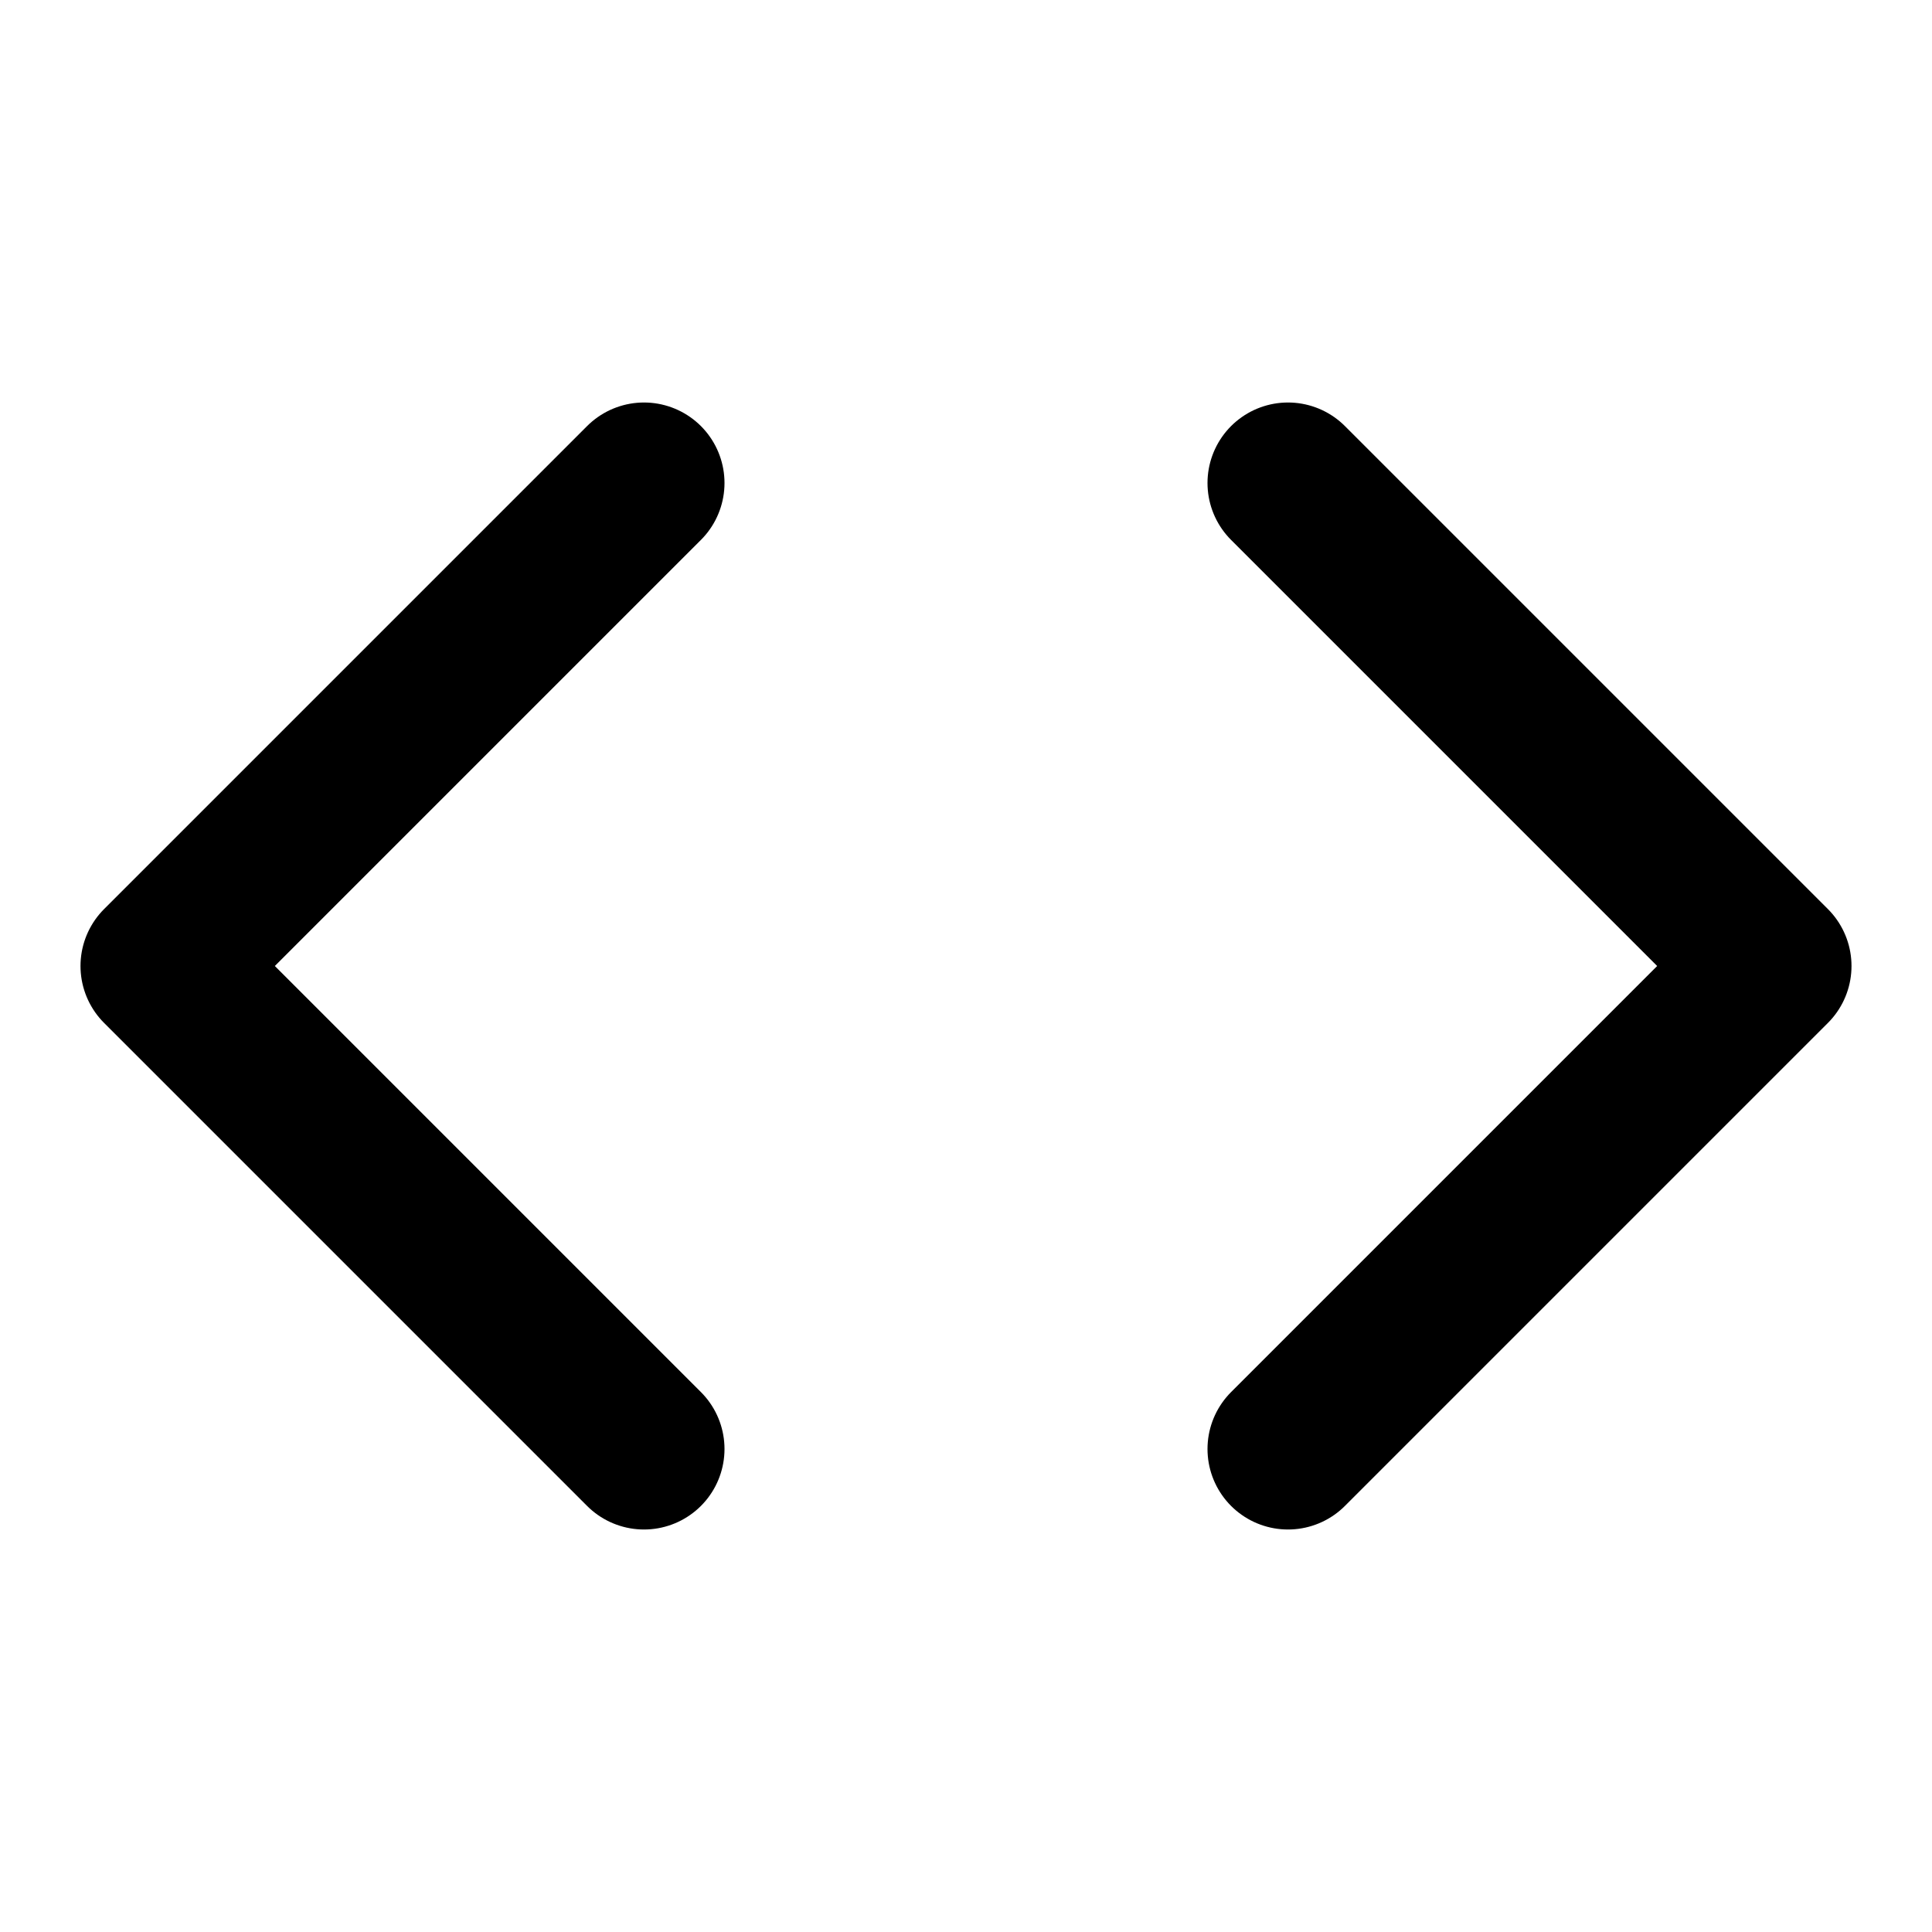
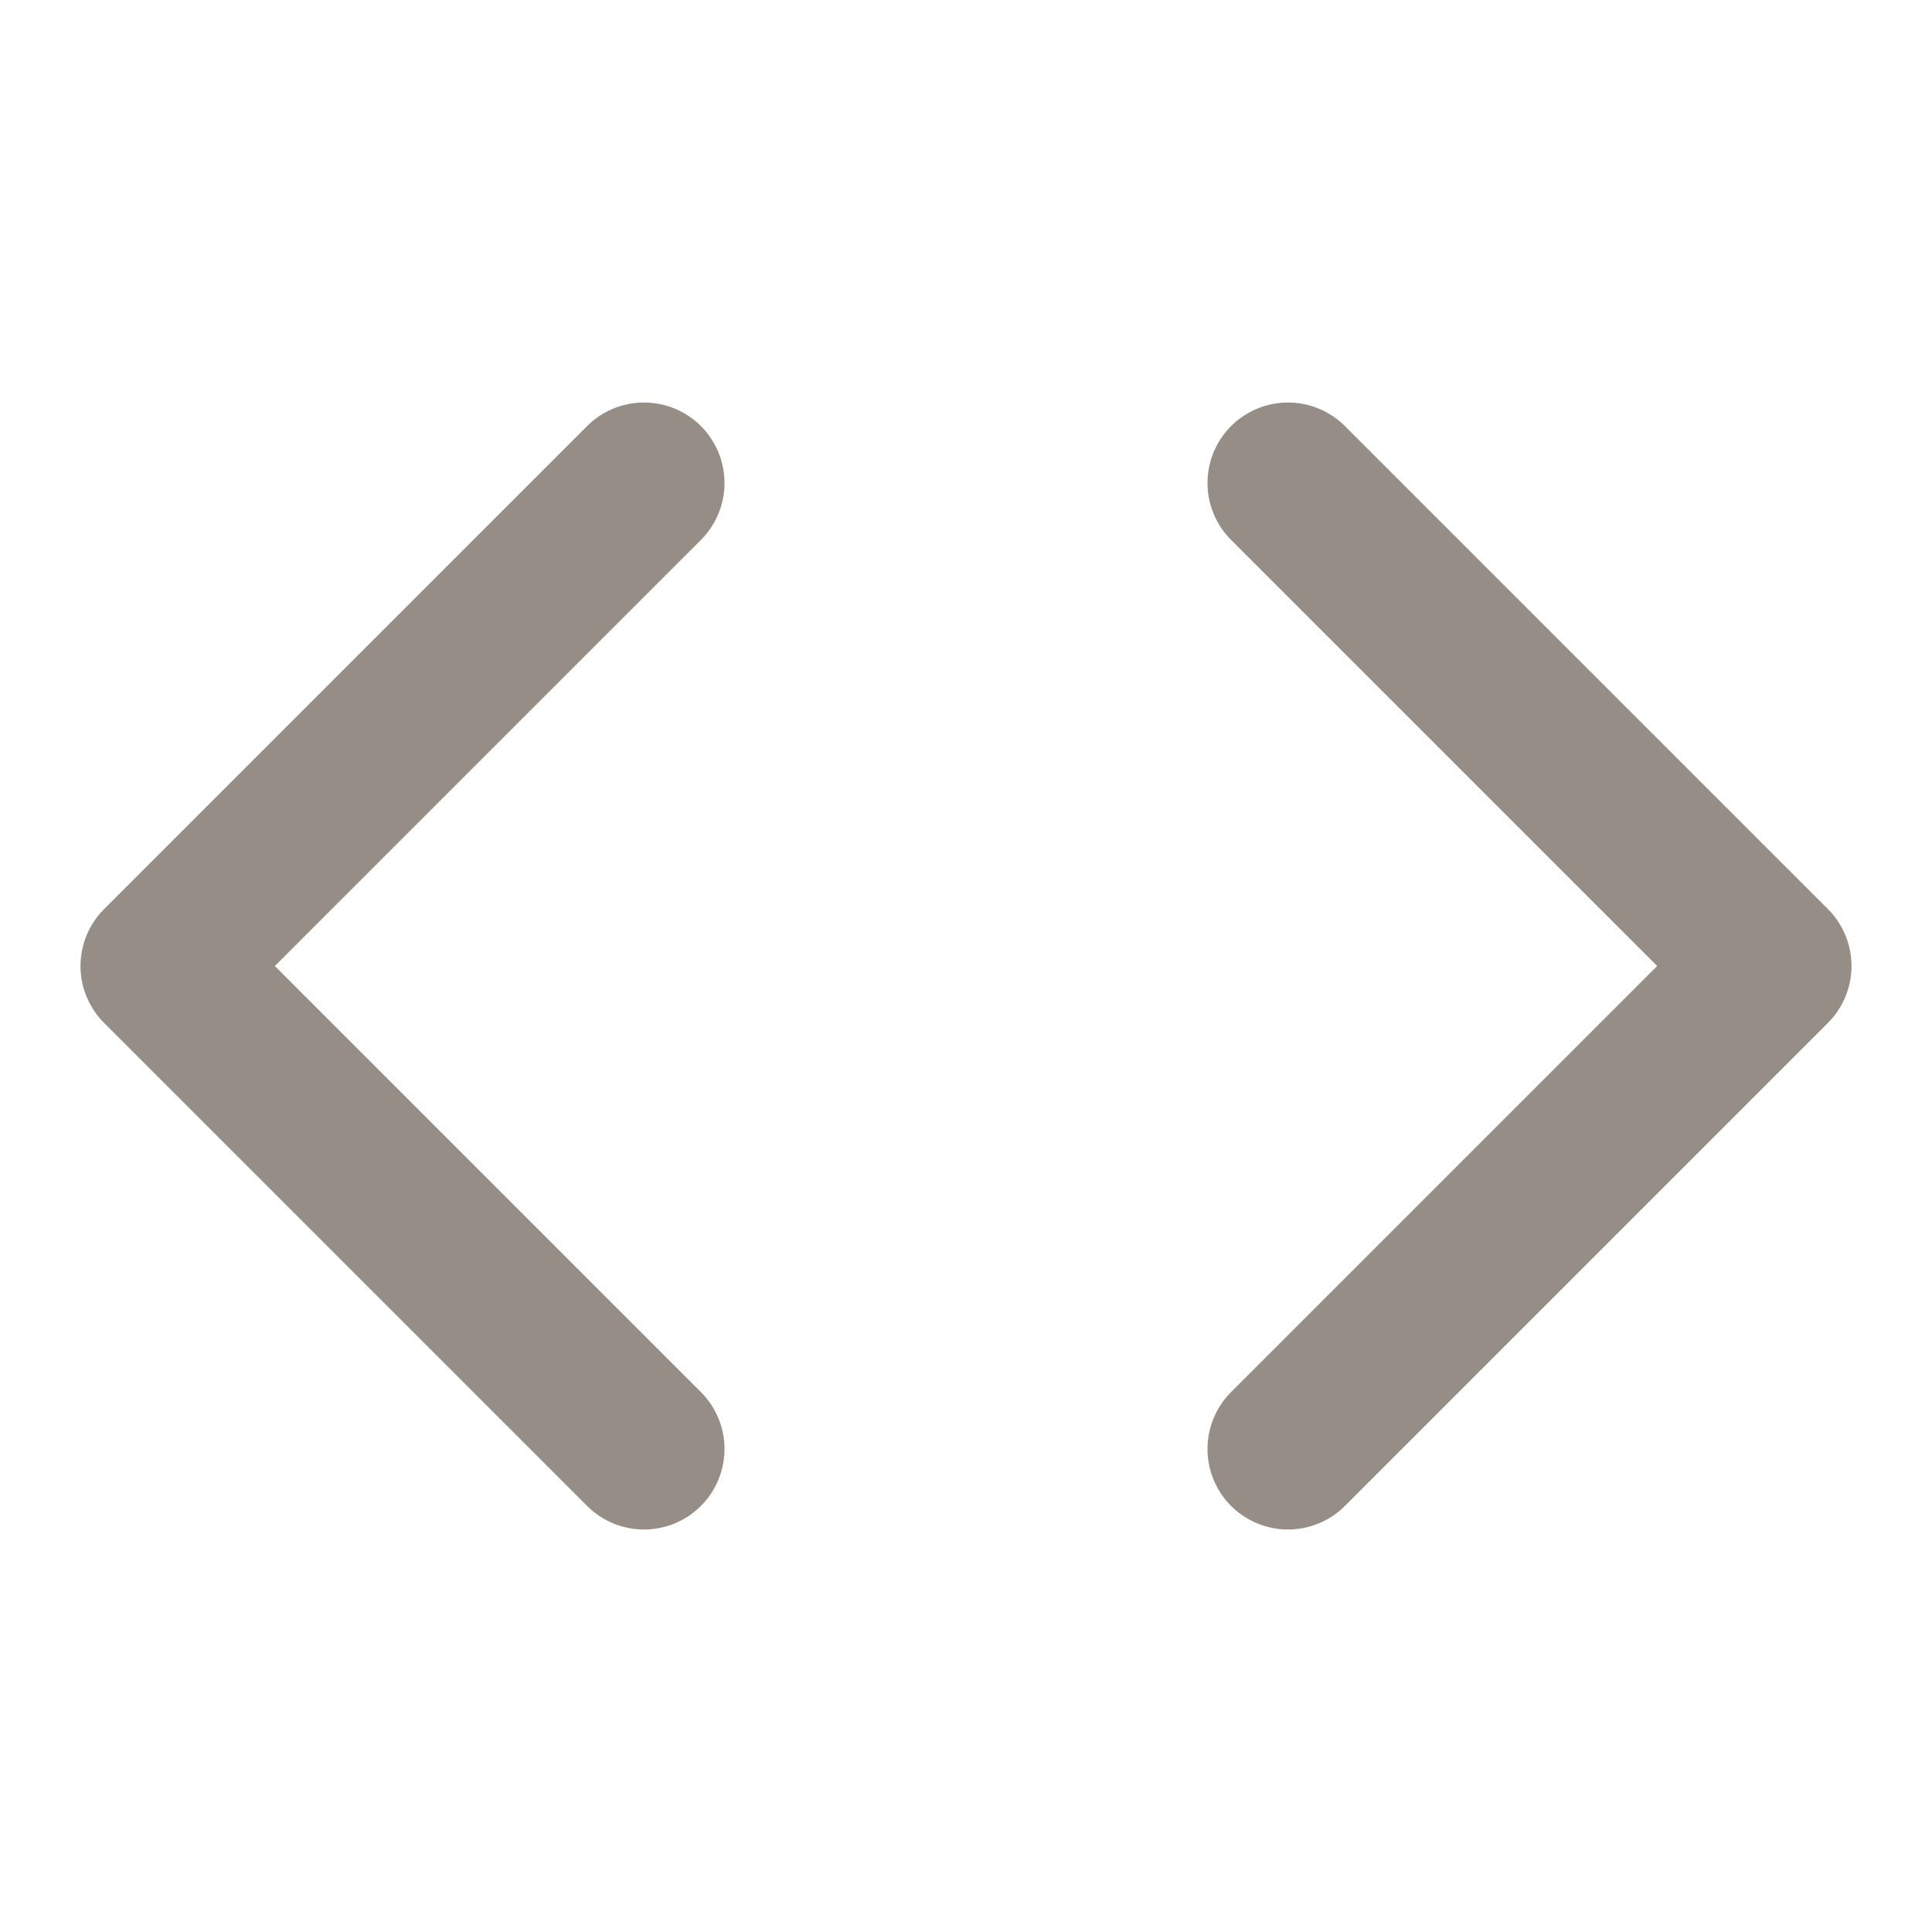
<svg xmlns="http://www.w3.org/2000/svg" width="24" height="24" viewBox="0 0 24 24" fill="none">
-   <path d="M16 18L22 12L16 6" stroke="currentColor" stroke-width="2" stroke-linecap="round" stroke-linejoin="round" />
-   <path d="M8 6L2 12L8 18" stroke="currentColor" stroke-width="2" stroke-linecap="round" stroke-linejoin="round" />
+   <path d="M16 18L22 12L16 6" stroke="#968E86" stroke-width="2" stroke-linecap="round" stroke-linejoin="round" />
+   <path d="M8 6L2 12L8 18" stroke="#968E86" stroke-width="2" stroke-linecap="round" stroke-linejoin="round" />
</svg>
